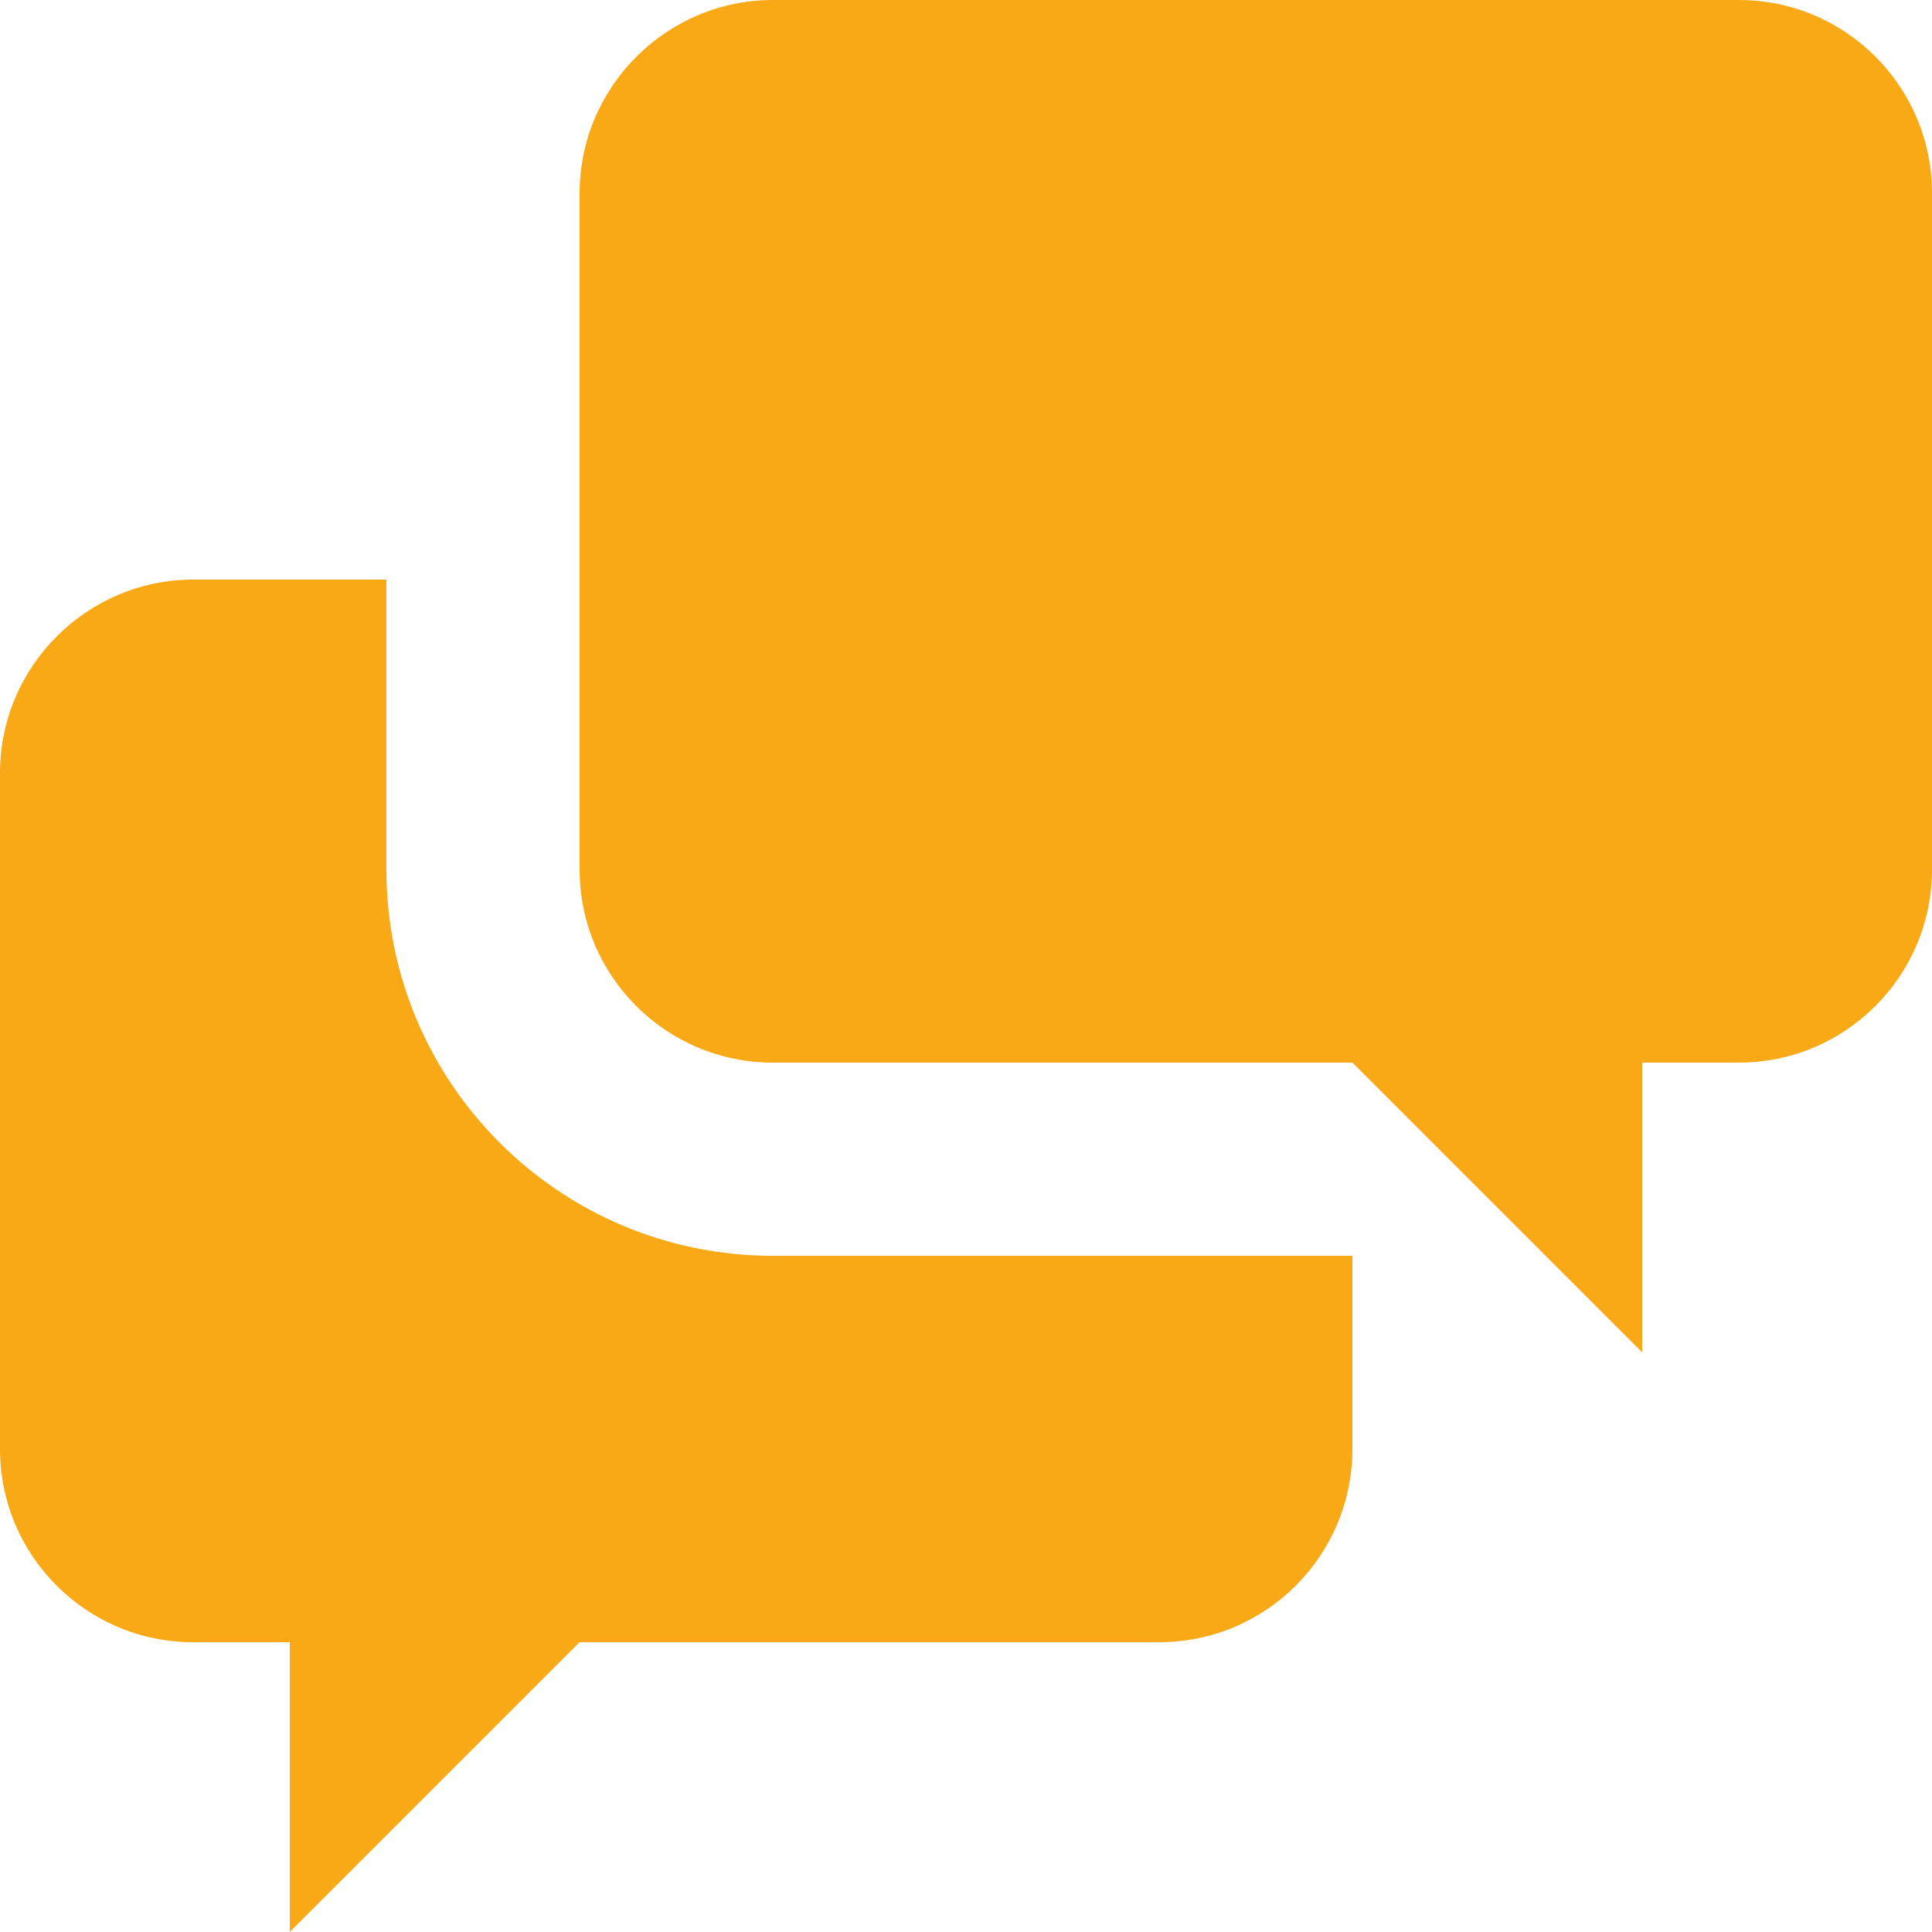
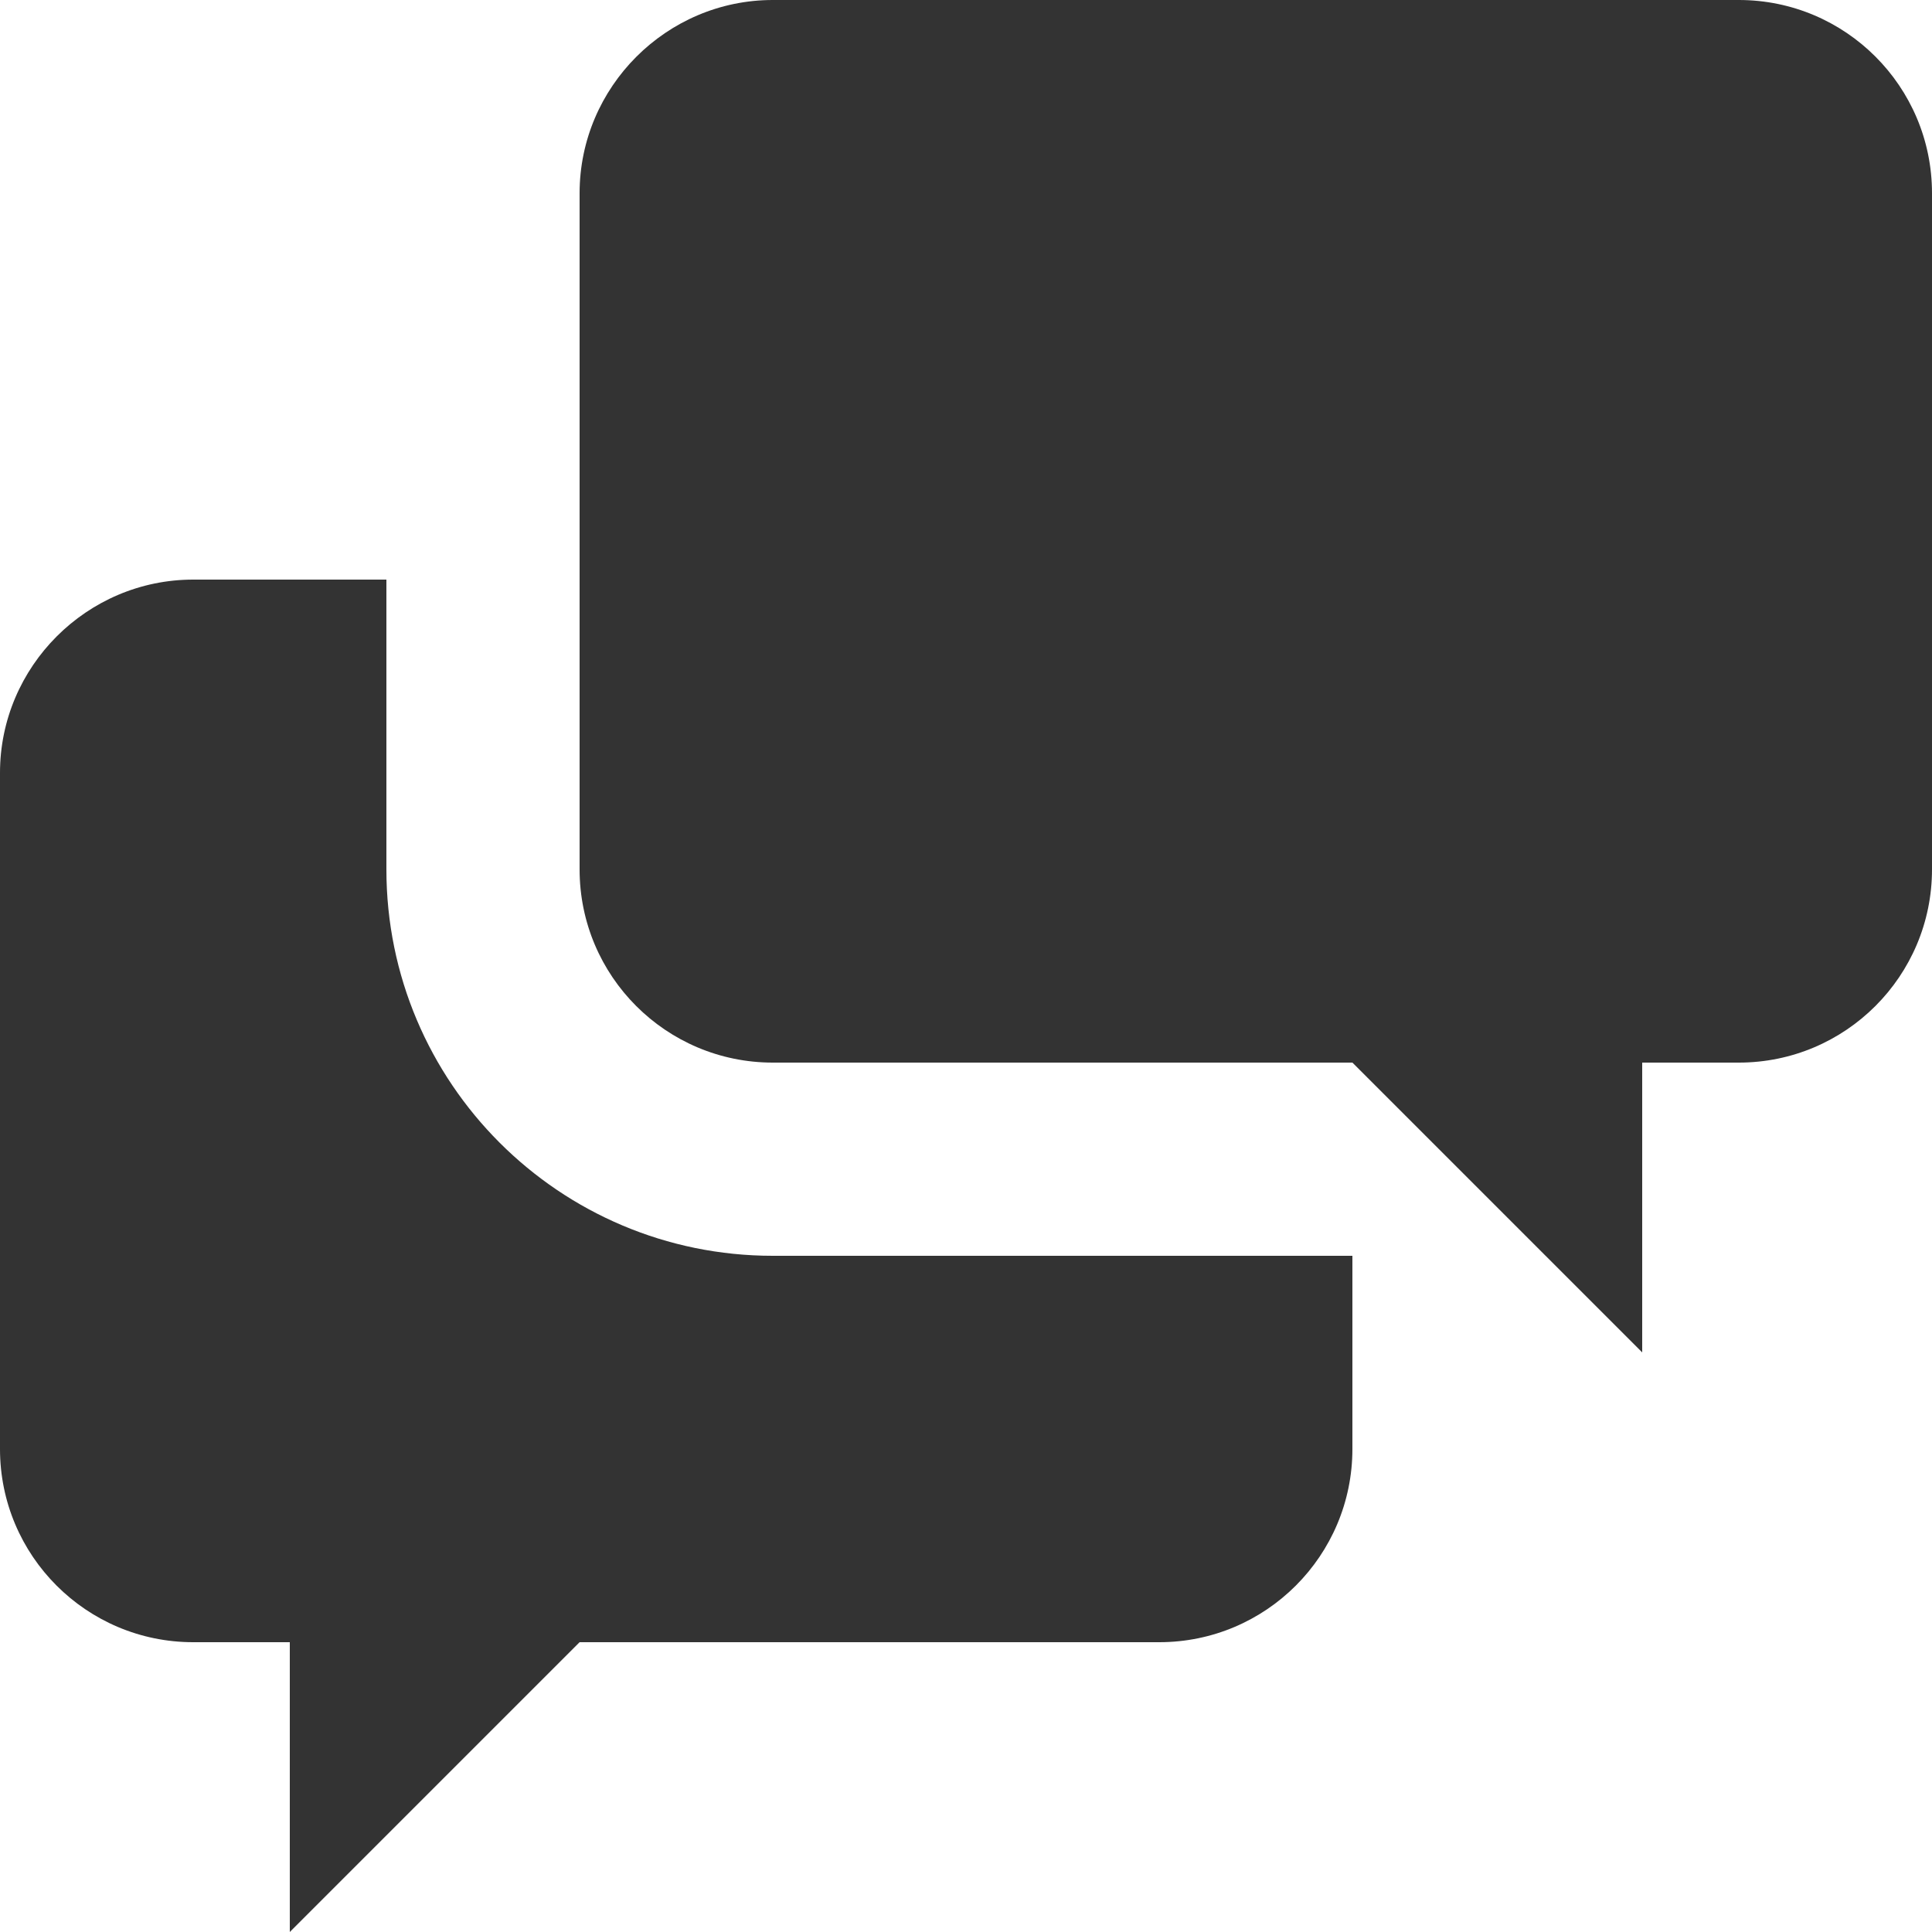
- <svg xmlns="http://www.w3.org/2000/svg" version="1.1" width="640" height="640" viewBox="0 0 640 640" fill="#faa916">
+ <svg xmlns="http://www.w3.org/2000/svg" version="1.1" width="640" height="640" viewBox="0 0 640 640" fill="#333333">
  <g id="icomoon-ignore">
</g>
  <path d="M544 352v96l-96-96h-192c-35.346 0-64-28.654-64-64v0-224c0-35.2 28.8-64 64-64h320c35.346 0 64 28.654 64 64v0 224c0 35.346-28.654 64-64 64v0h-32zM448 416v64c0 35.346-28.654 64-64 64v0h-192l-96 96v-96h-32c-35.346 0-64-28.654-64-64v0-224c0-35.2 28.8-64 64-64h64v96c0 70.693 57.308 128 128 128v0h192z" />
</svg>
